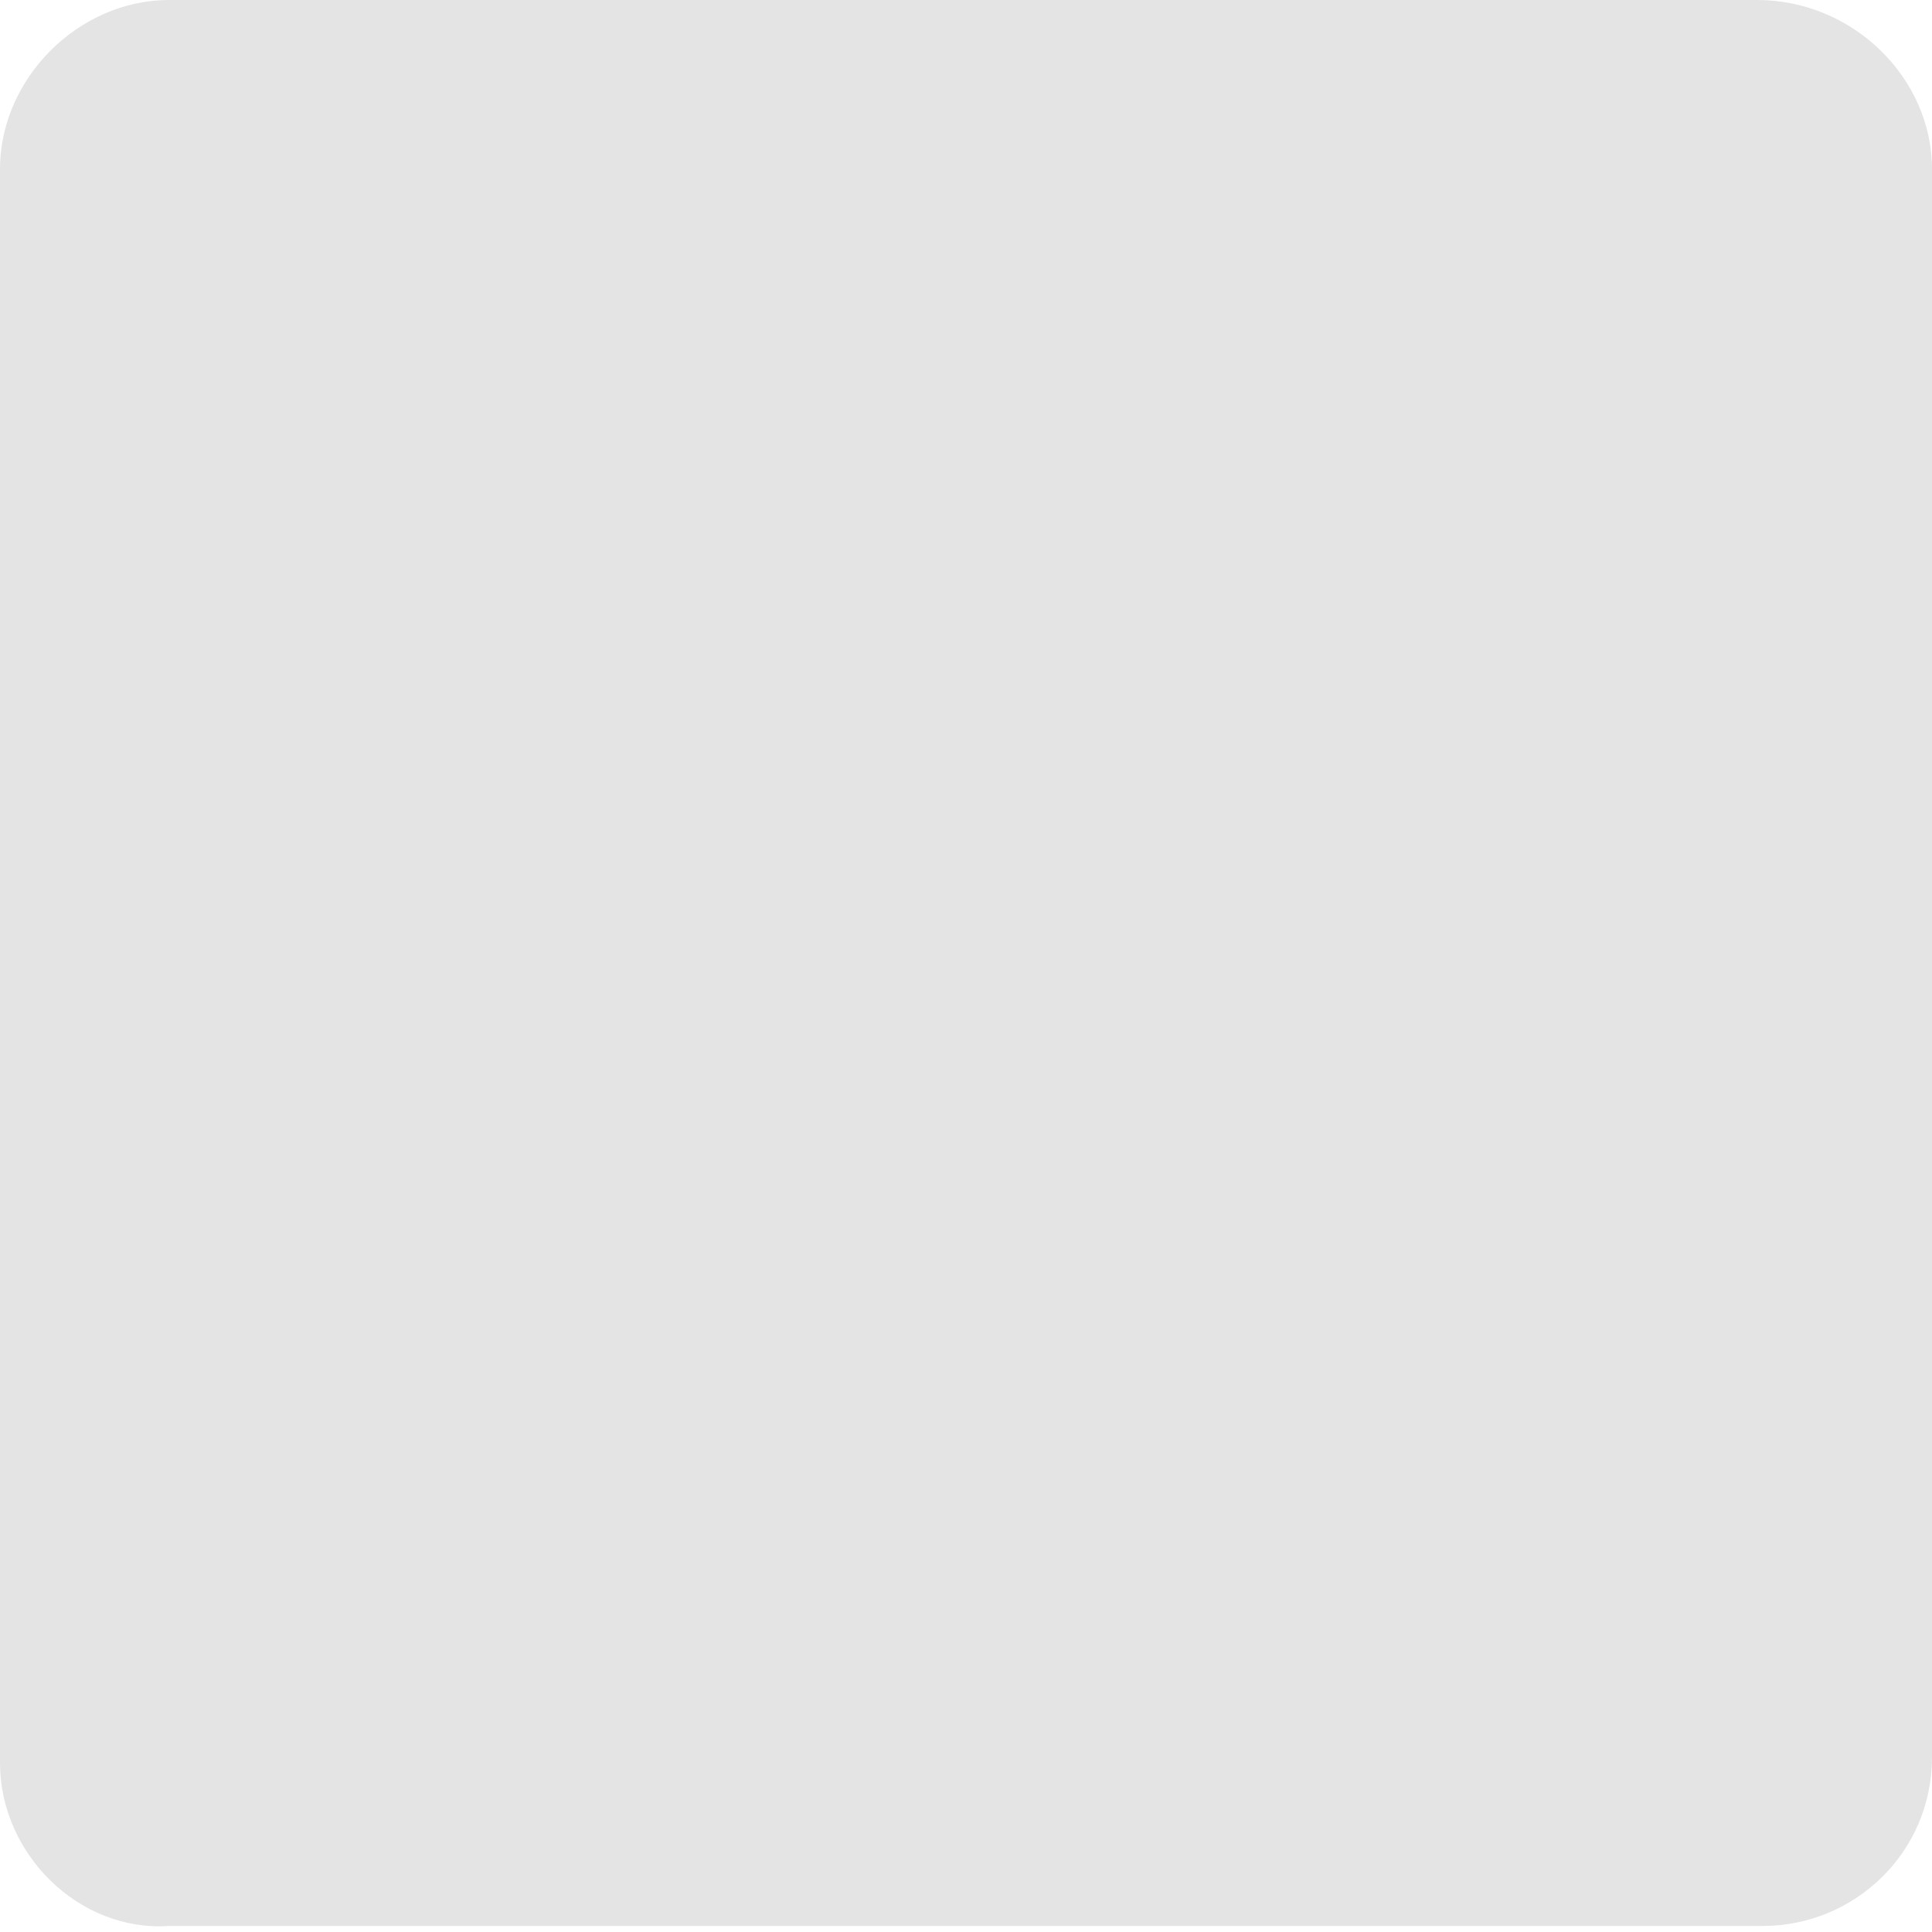
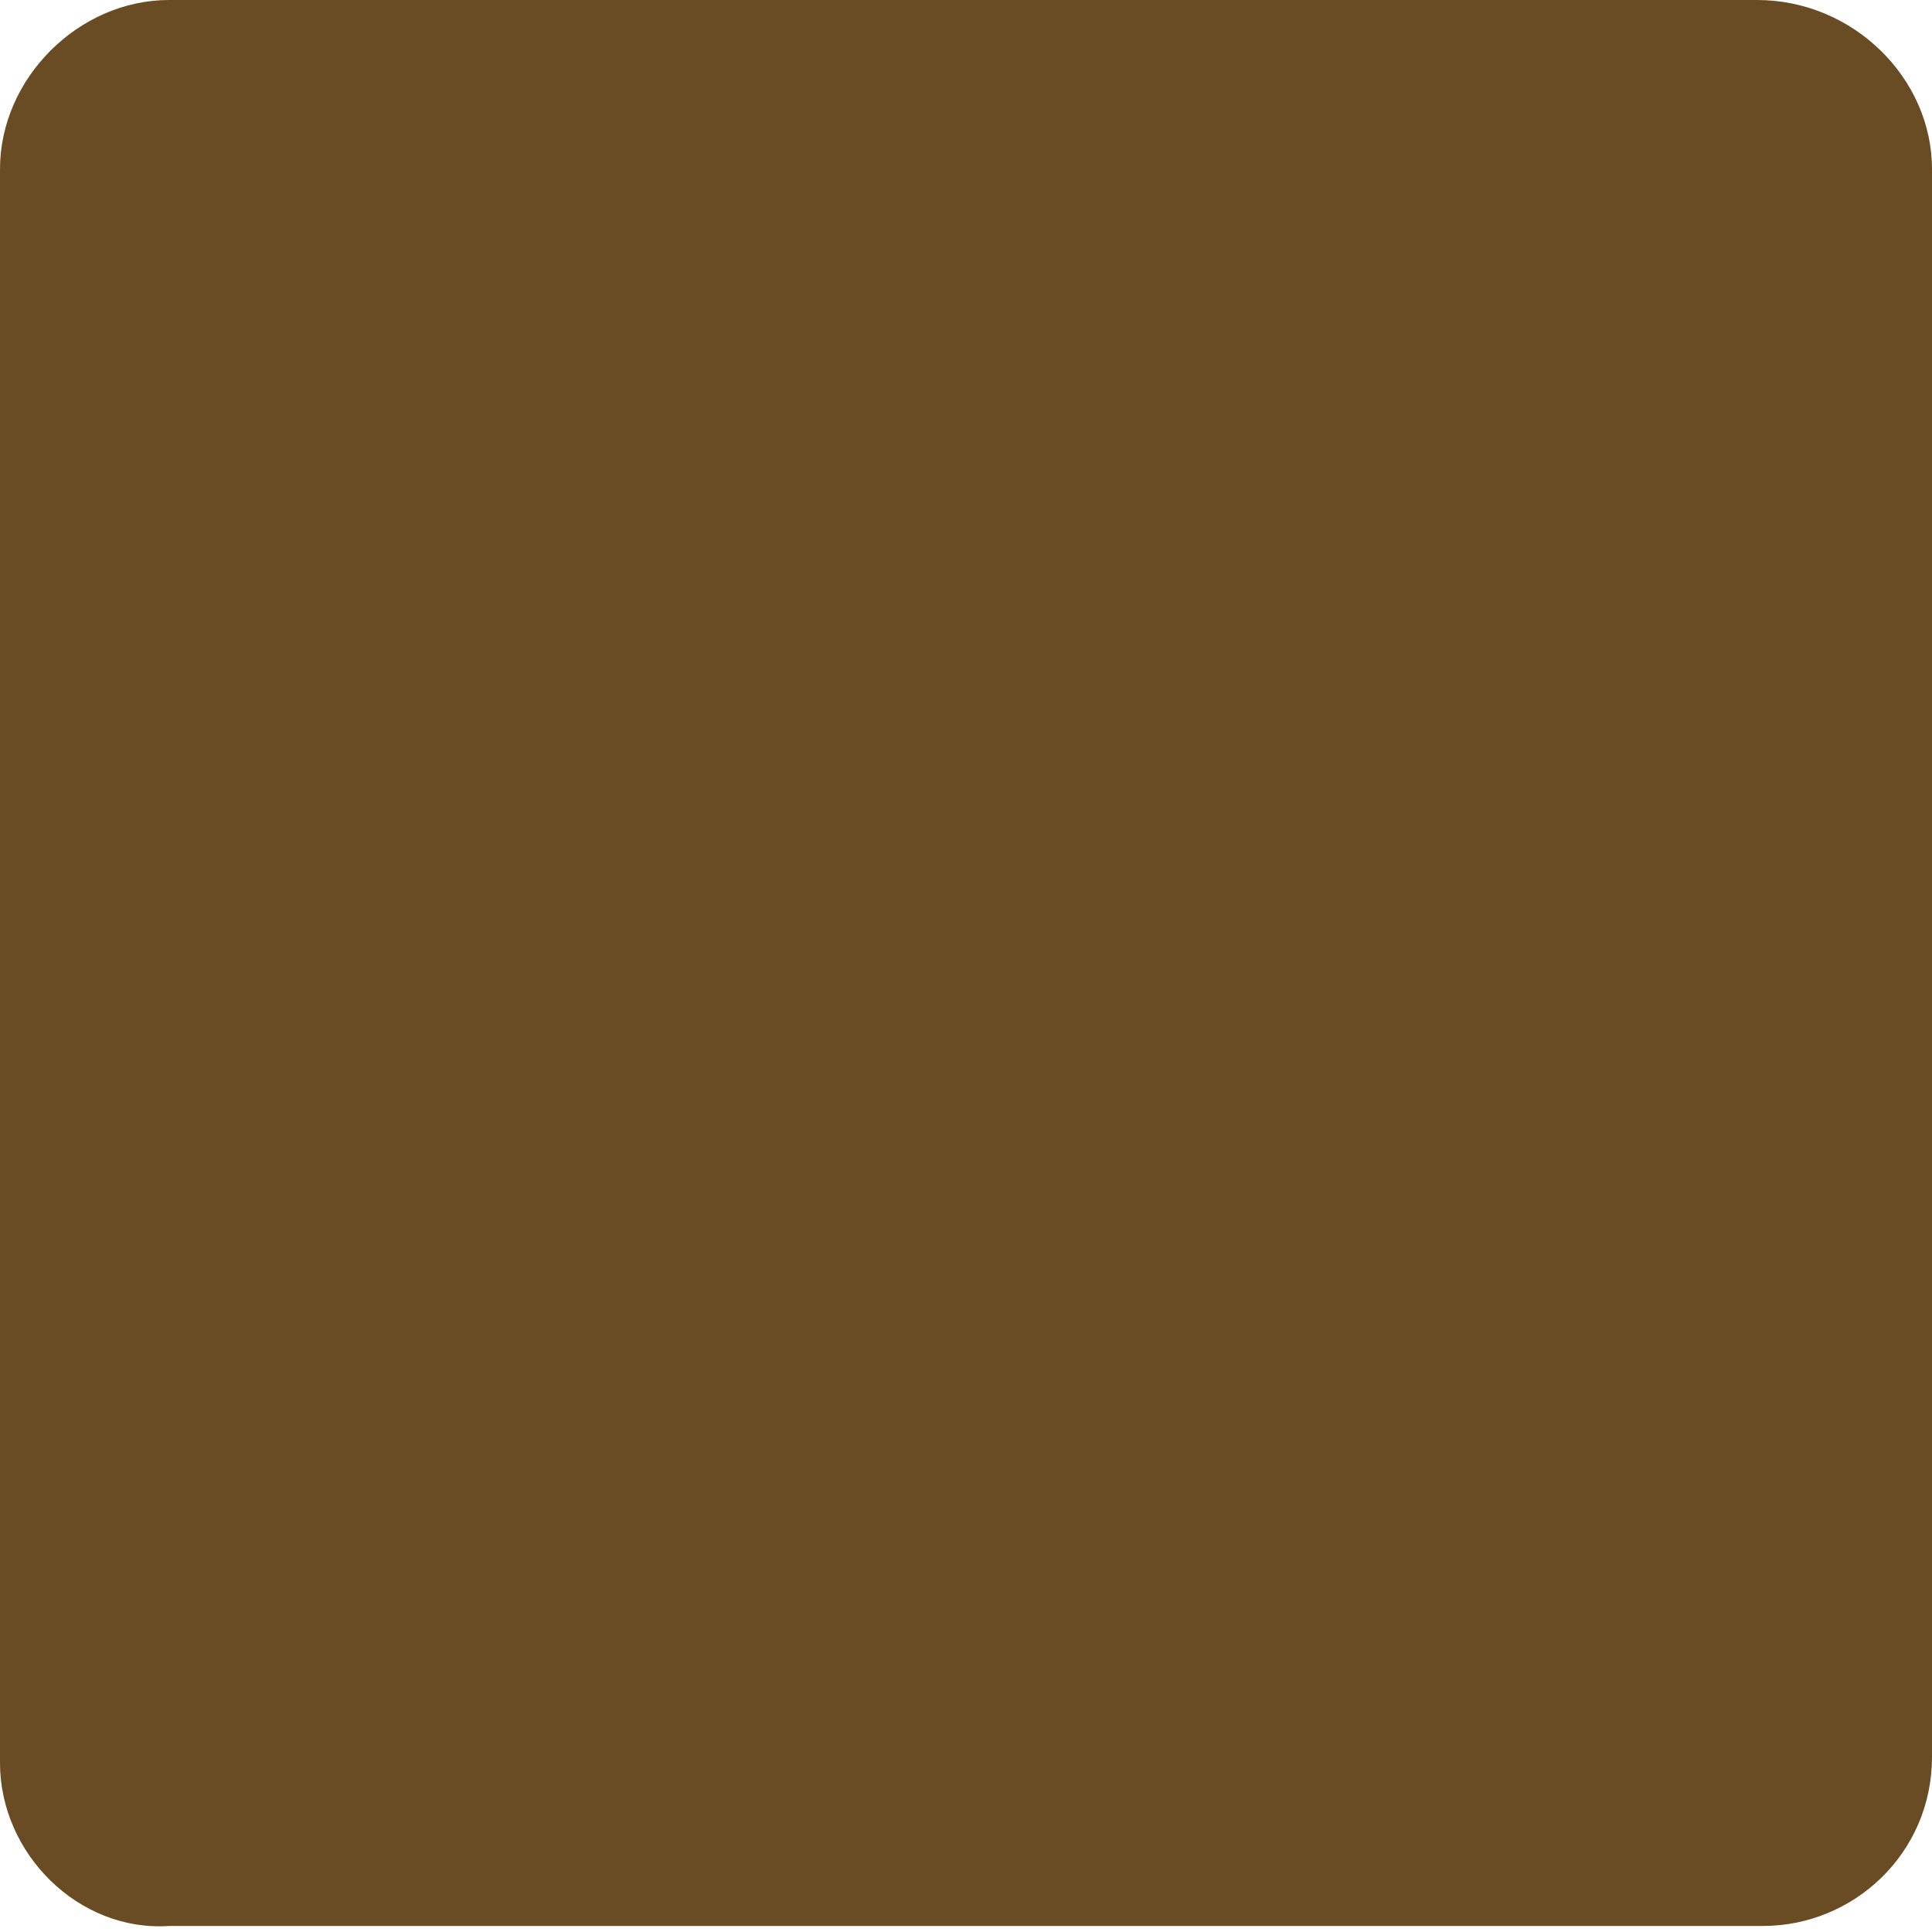
<svg xmlns="http://www.w3.org/2000/svg" version="1.1" id="Ebene_1" x="0px" y="0px" viewBox="0 0 32 32" style="enable-background:new 0 0 32 32;" xml:space="preserve">
-   <style type="text/css">
+   <defs id="defs9" />
+   <style type="text/css" id="style3">
	.st0{fill:#E4E4E4;enable-background:new    ;}
</style>
-   <path class="st0" d="M0,29.2L0,2.8C0,1.3,1.3,0,2.8,0l26.3,0C30.7,0,32,1.3,32,2.8v26.3c0,1.6-1.3,2.8-2.8,2.8H2.8  C1.3,32,0,30.7,0,29.2z" />
+   <path class="st0" d="M0,29.2L0,2.8C0,1.3,1.3,0,2.8,0l26.3,0C30.7,0,32,1.3,32,2.8v26.3c0,1.6-1.3,2.8-2.8,2.8H2.8  C1.3,32,0,30.7,0,29.2z" id="path5" style="fill:#694c23;fill-opacity:1" />
</svg>
